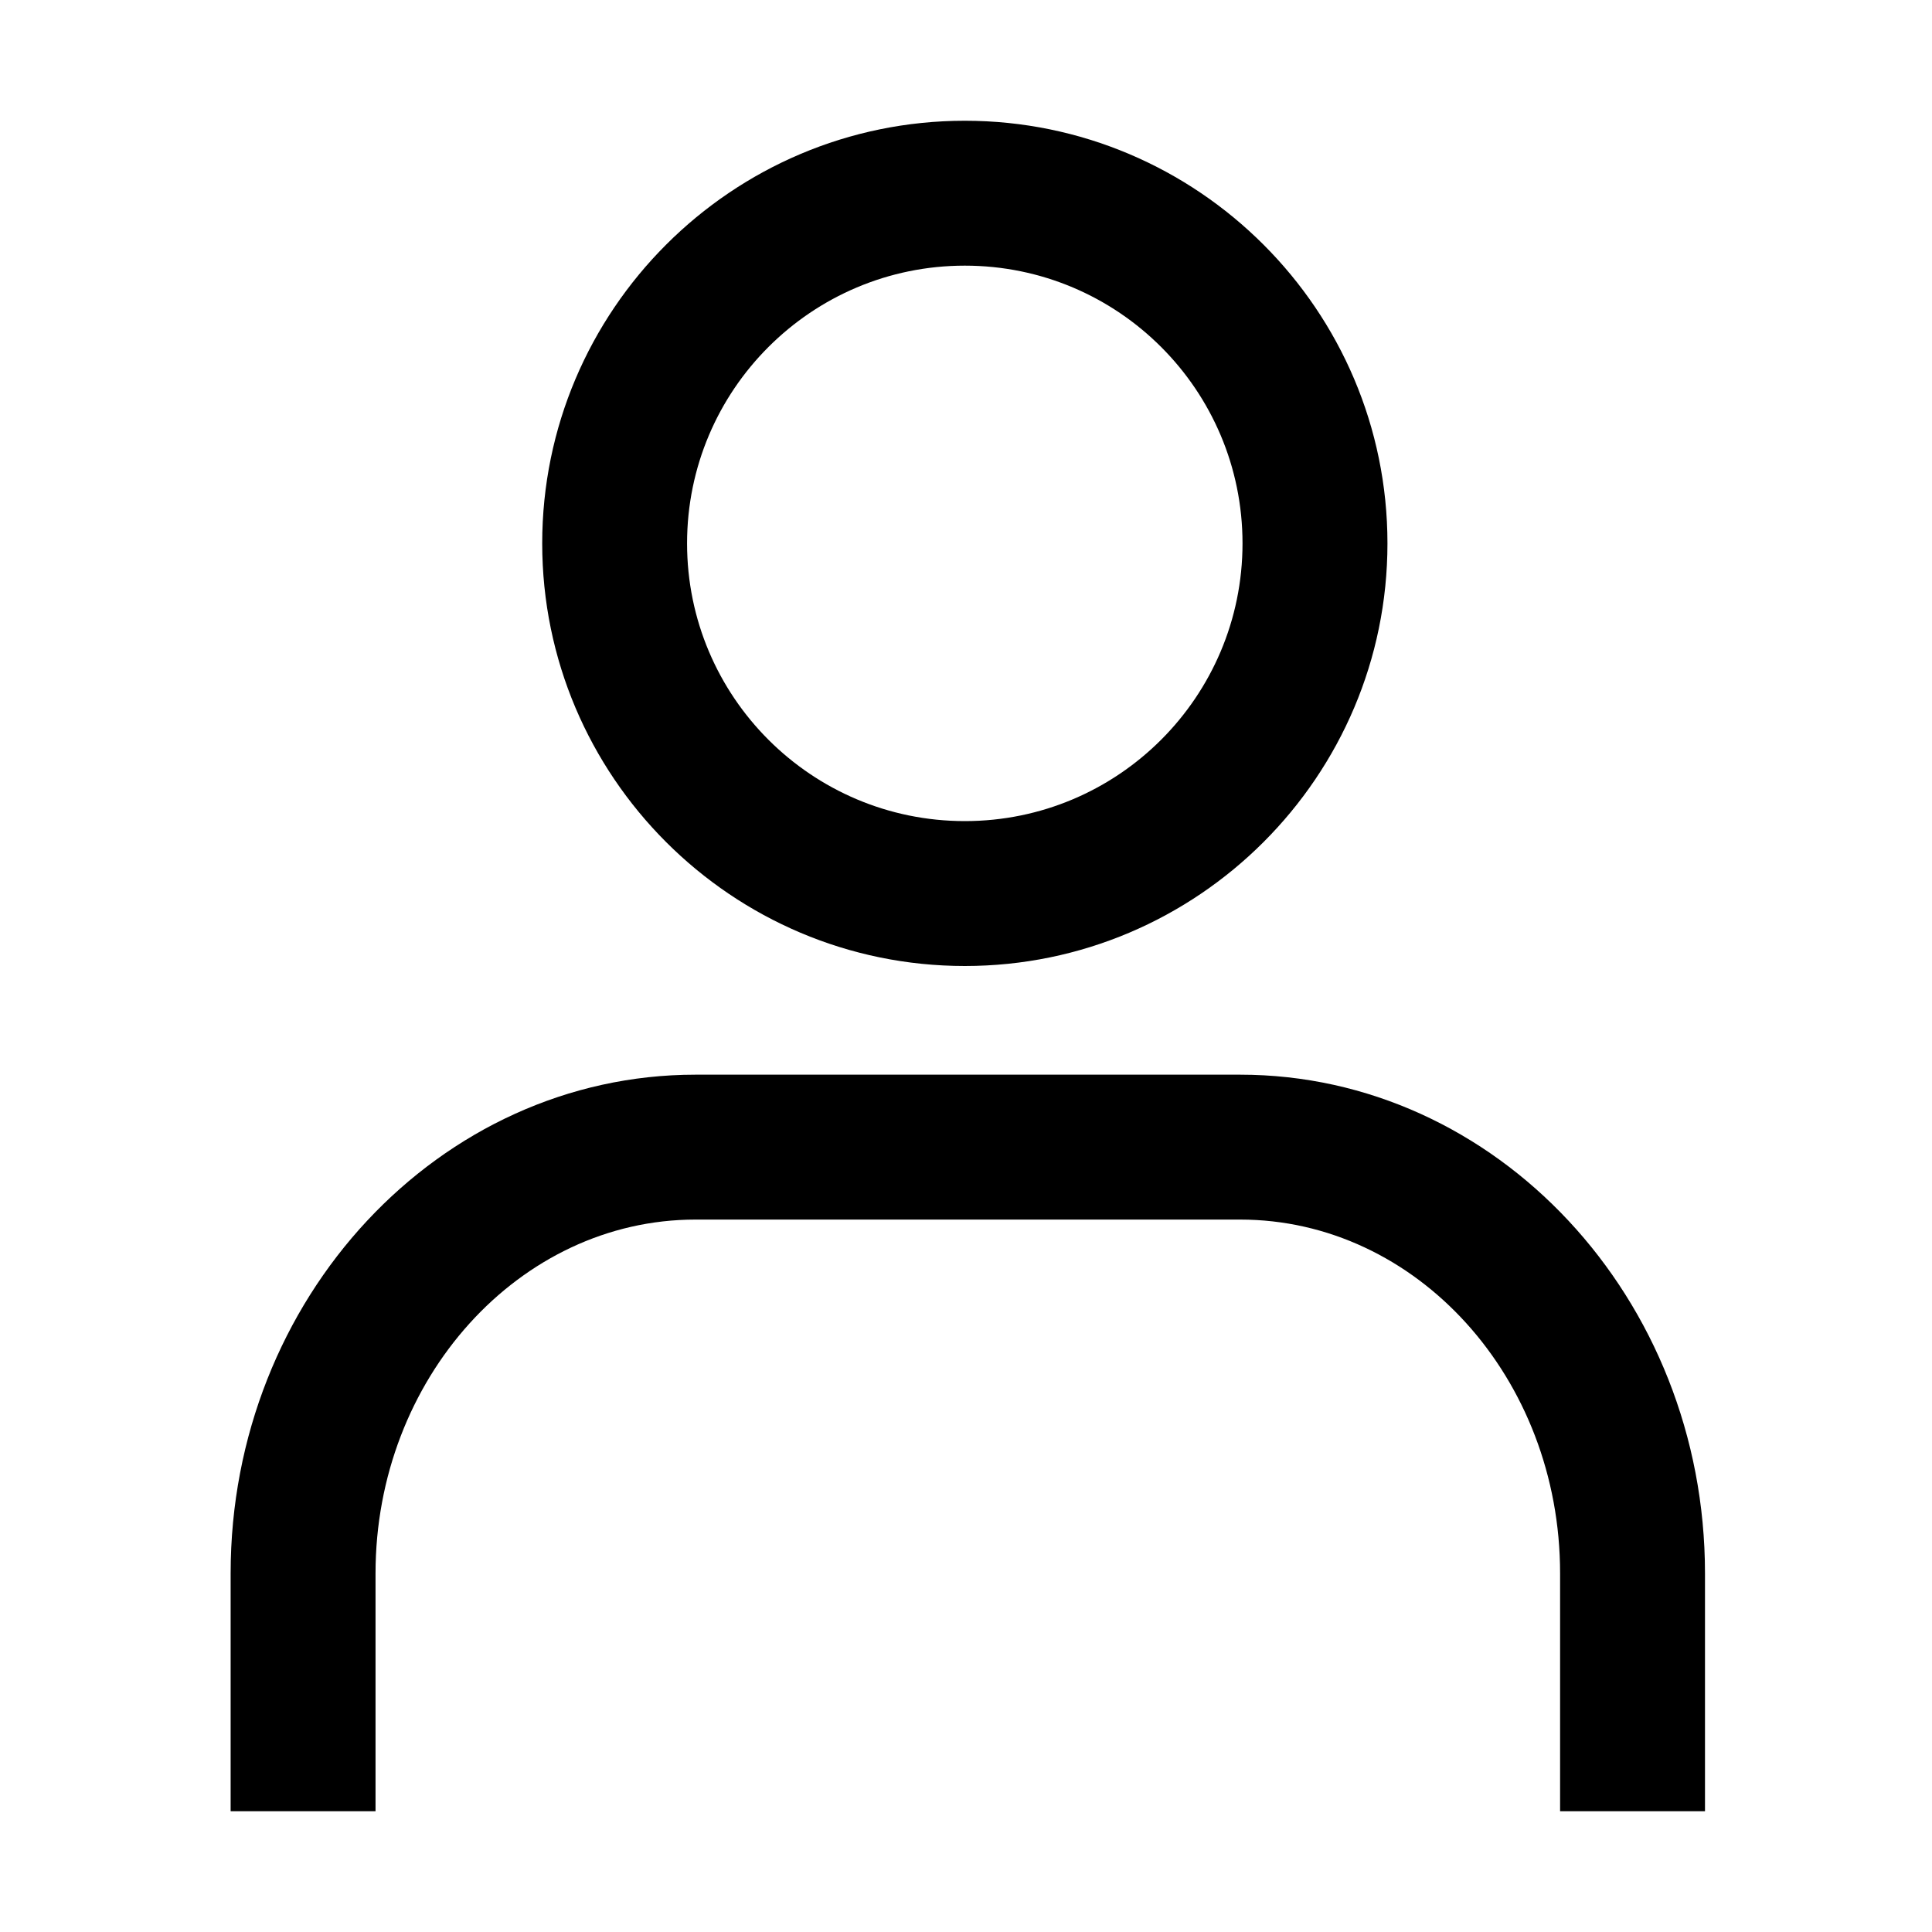
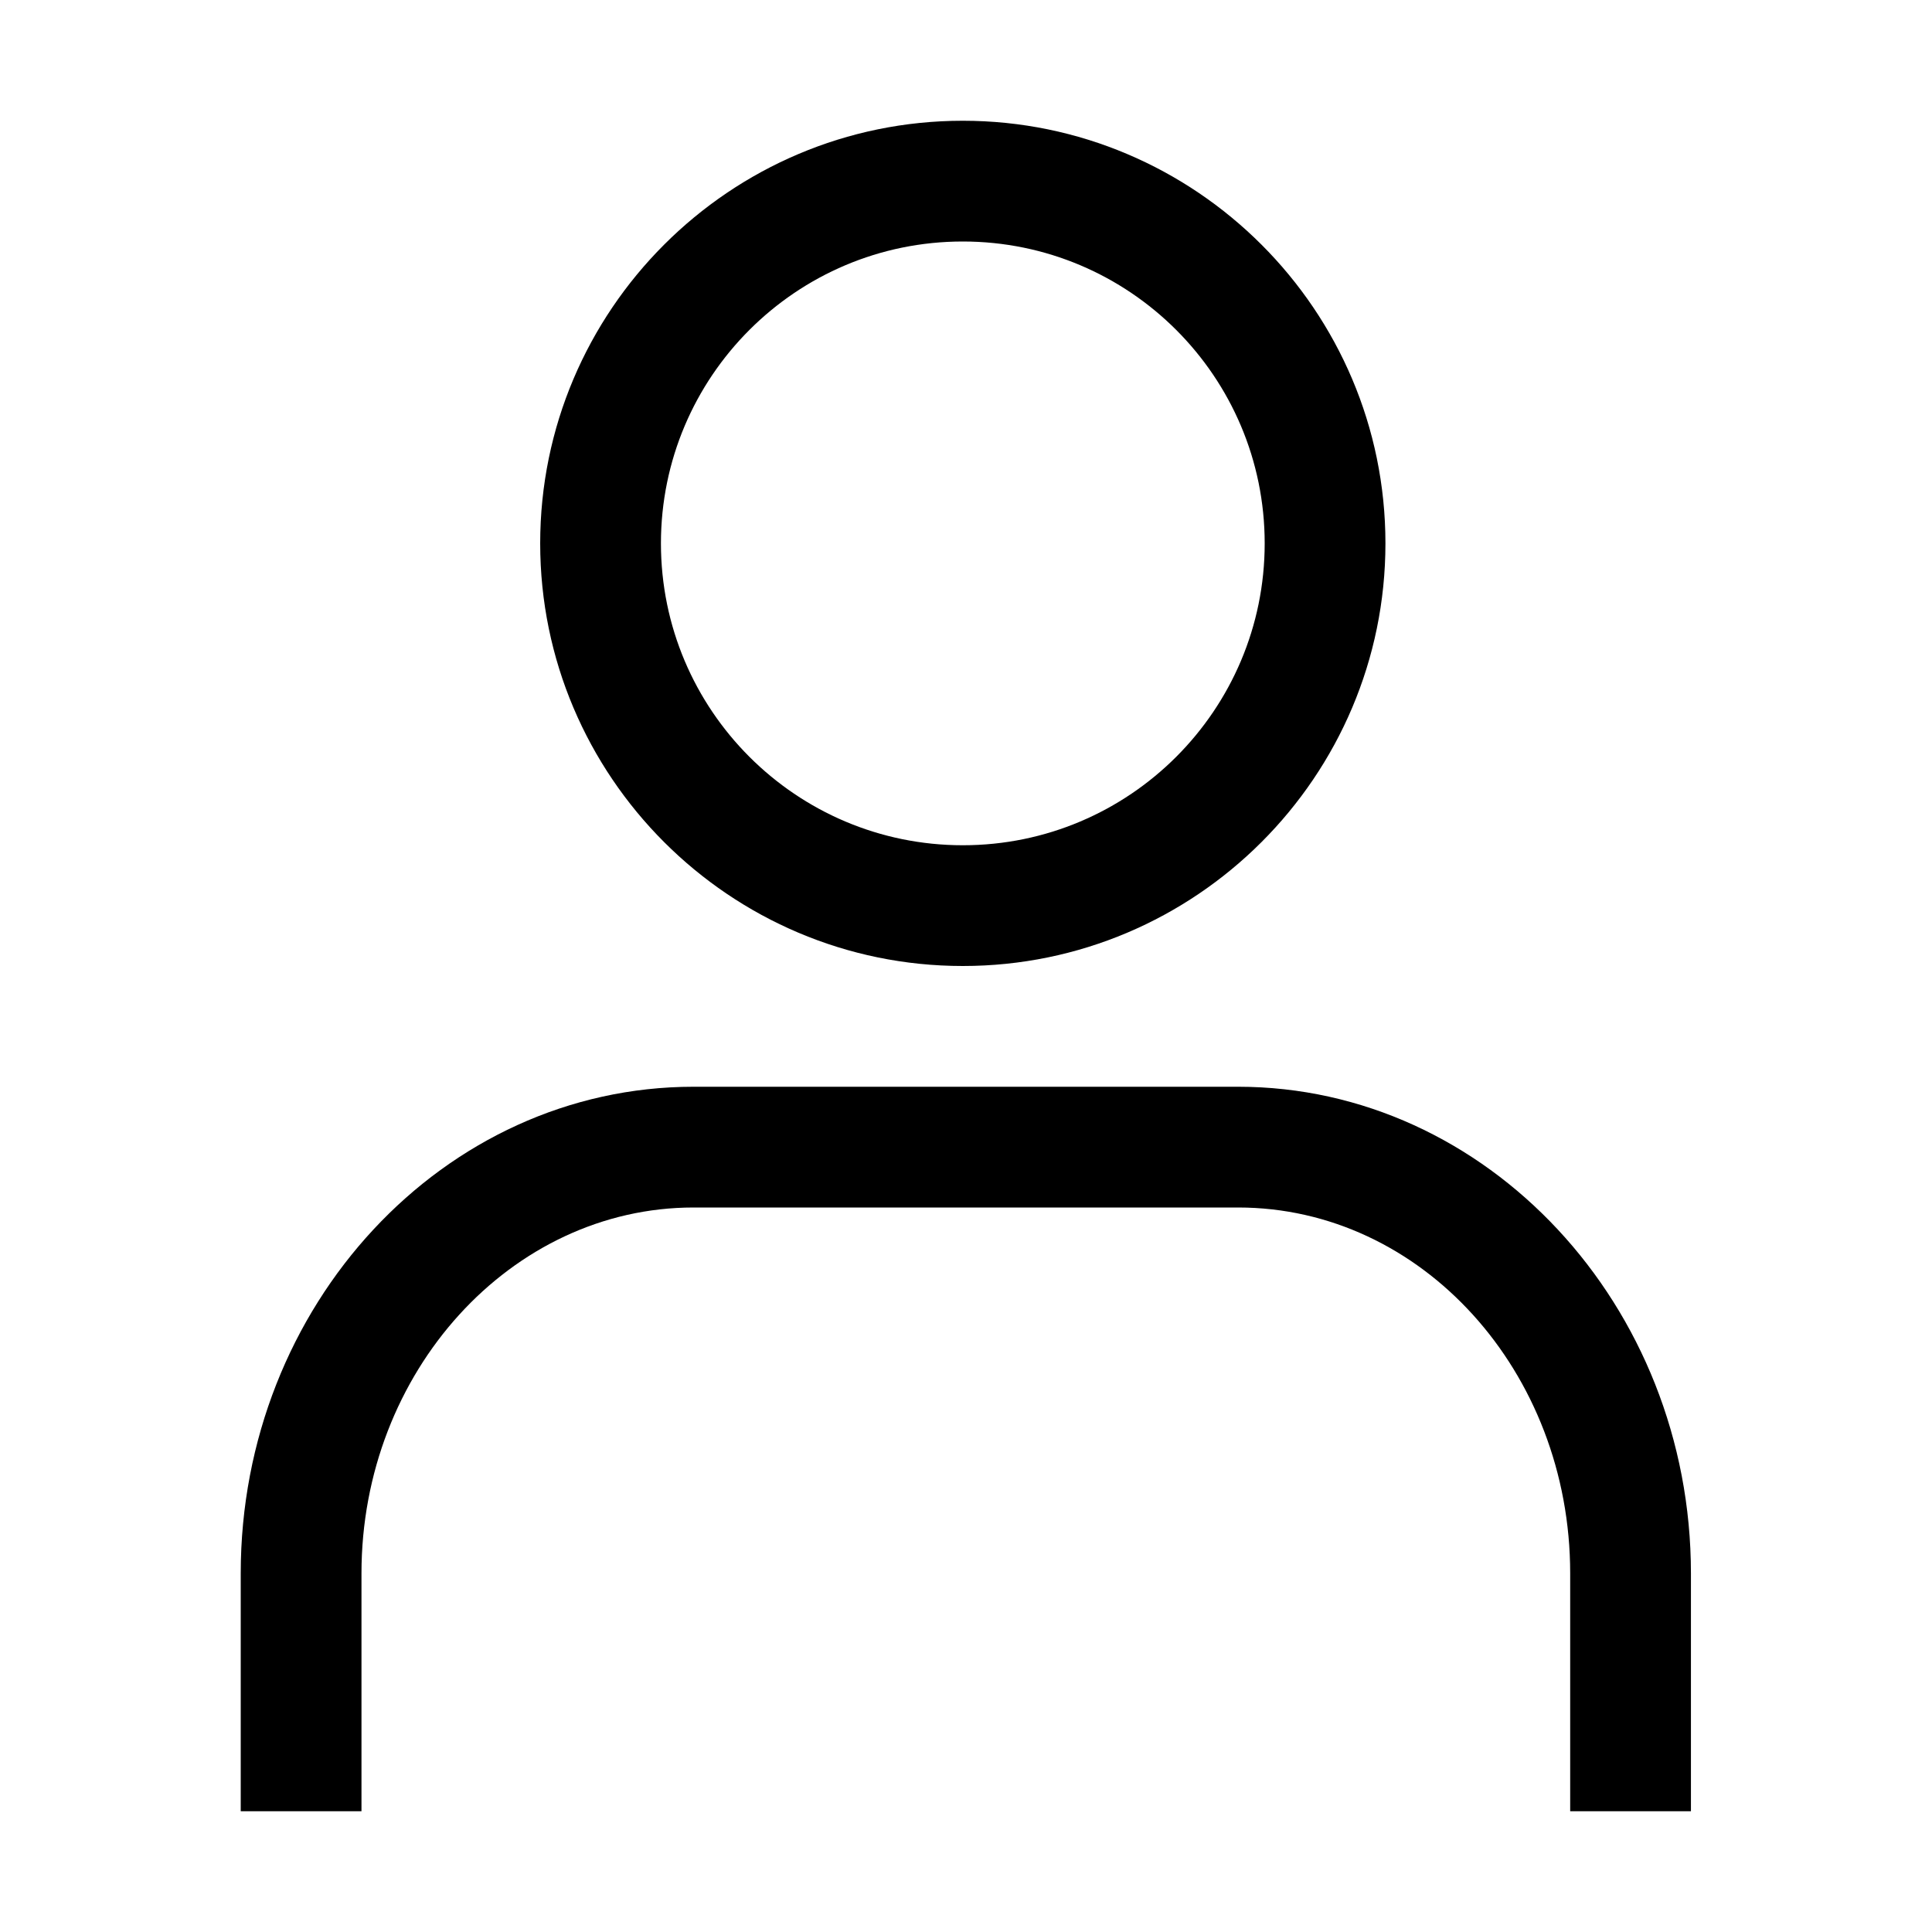
- <svg xmlns="http://www.w3.org/2000/svg" width="48" height="48" viewBox="0 0 48 48">
-   <path fill-rule="evenodd" clip-rule="evenodd" d="M13.471 13.5C13.471 7.71 18.18 3 23.971 3C29.76 3 34.471 7.71 34.471 13.5C34.471 19.29 29.76 24 23.971 24C18.18 24 13.471 19.29 13.471 13.5ZM30.87 13.5C30.87 9.69 27.779 6.6 23.971 6.6C20.161 6.6 17.07 9.69 17.07 13.5C17.07 17.31 20.161 20.4 23.971 20.4C27.779 20.4 30.87 17.31 30.87 13.5Z" />
-   <path d="M38.76 45H42.36V39.09C42.36 32.25 37.17 26.7 30.81 26.7H17.279C10.92 26.7 5.73 32.25 5.73 39.09V45H9.33V39.09C9.33 34.26 12.899 30.3 17.279 30.3H30.81C35.19 30.3 38.76 34.23 38.76 39.09V45Z" fill-rule="evenodd" />
+ <svg xmlns="http://www.w3.org/2000/svg" width="40" height="40" viewBox="0 0 40 40">
+   <path fill-rule="evenodd" clip-rule="evenodd" d="M26.184 11.25C26.184 7.8 23.384 5 19.934 5C16.484 5 13.684 7.8 13.684 11.25C13.684 14.7 16.484 17.5 19.934 17.5C23.384 17.5 26.184 14.7 26.184 11.25ZM11.184 11.25C11.184 6.425 15.109 2.5 19.934 2.5C24.759 2.5 28.684 6.425 28.684 11.25C28.684 16.075 24.759 20 19.934 20C15.109 20 11.184 16.075 11.184 11.25ZM32.509 37.5H35.009V32.575C35.009 27.025 30.784 22.5 25.634 22.5H14.359C9.184 22.5 4.984 27.025 4.984 32.575V37.5H7.484V32.575C7.484 28.4 10.584 25 14.359 25H25.634C29.434 25 32.509 28.4 32.509 32.575V37.5Z" />
</svg>
